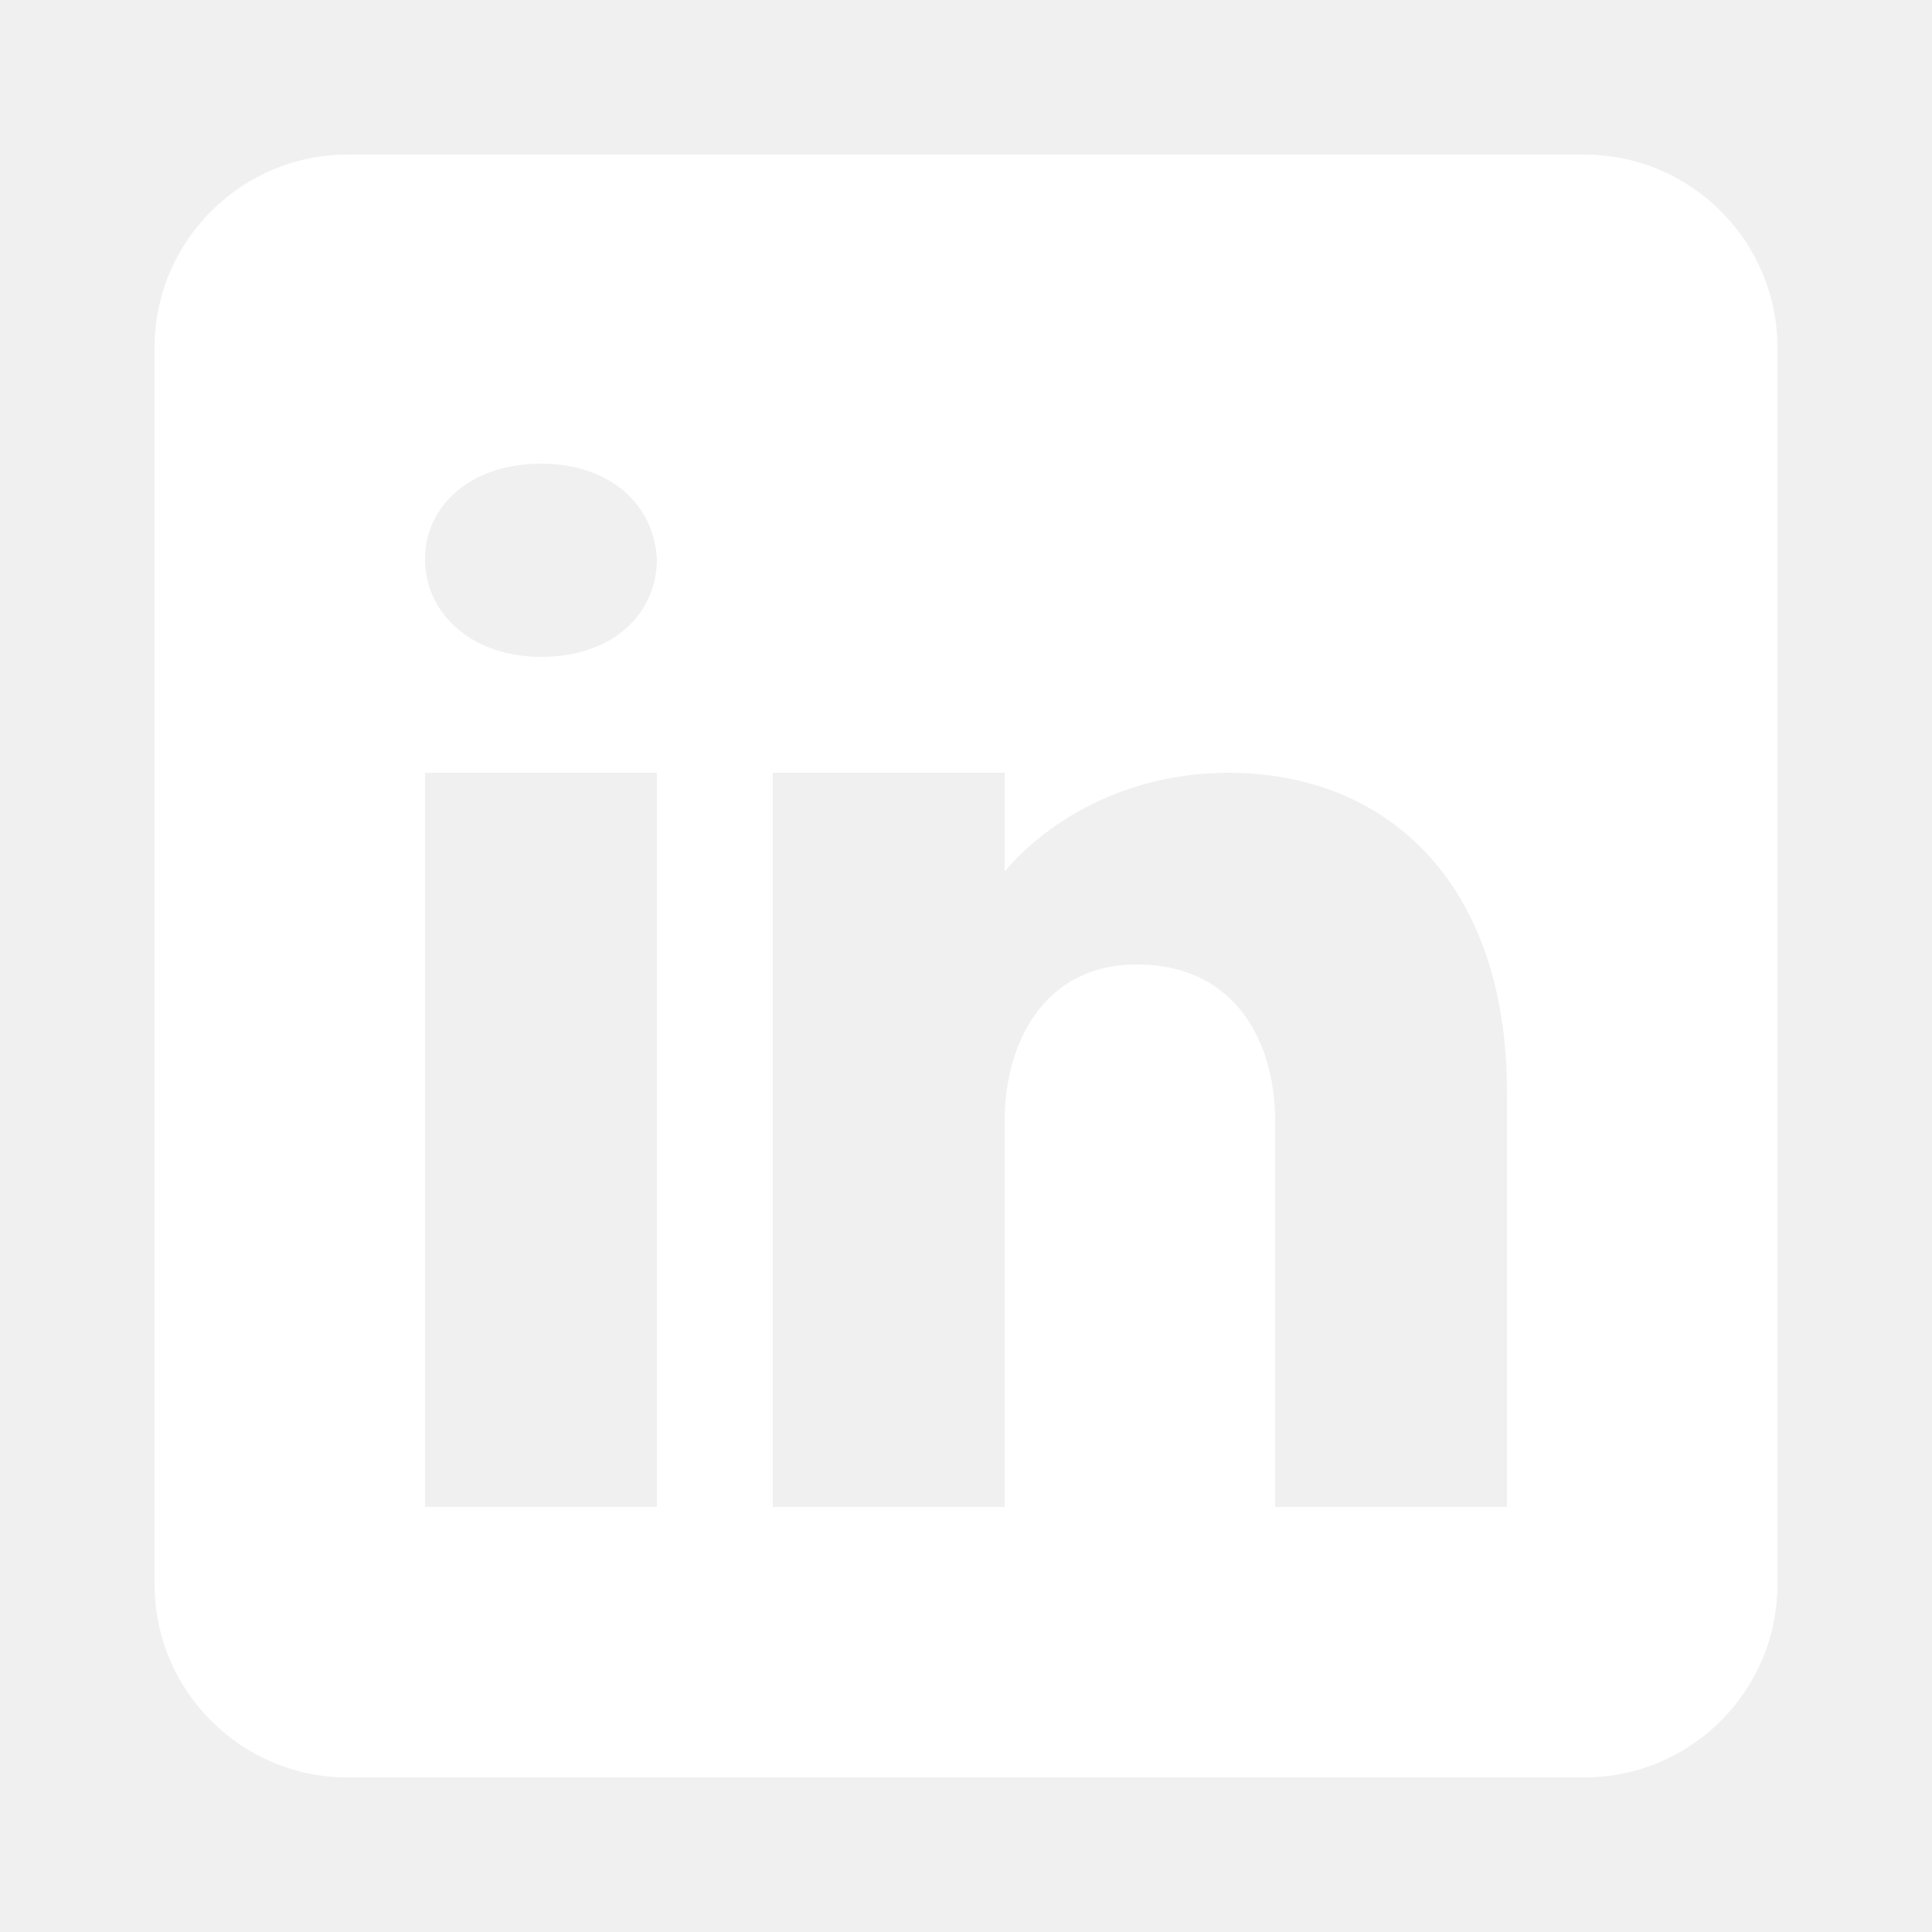
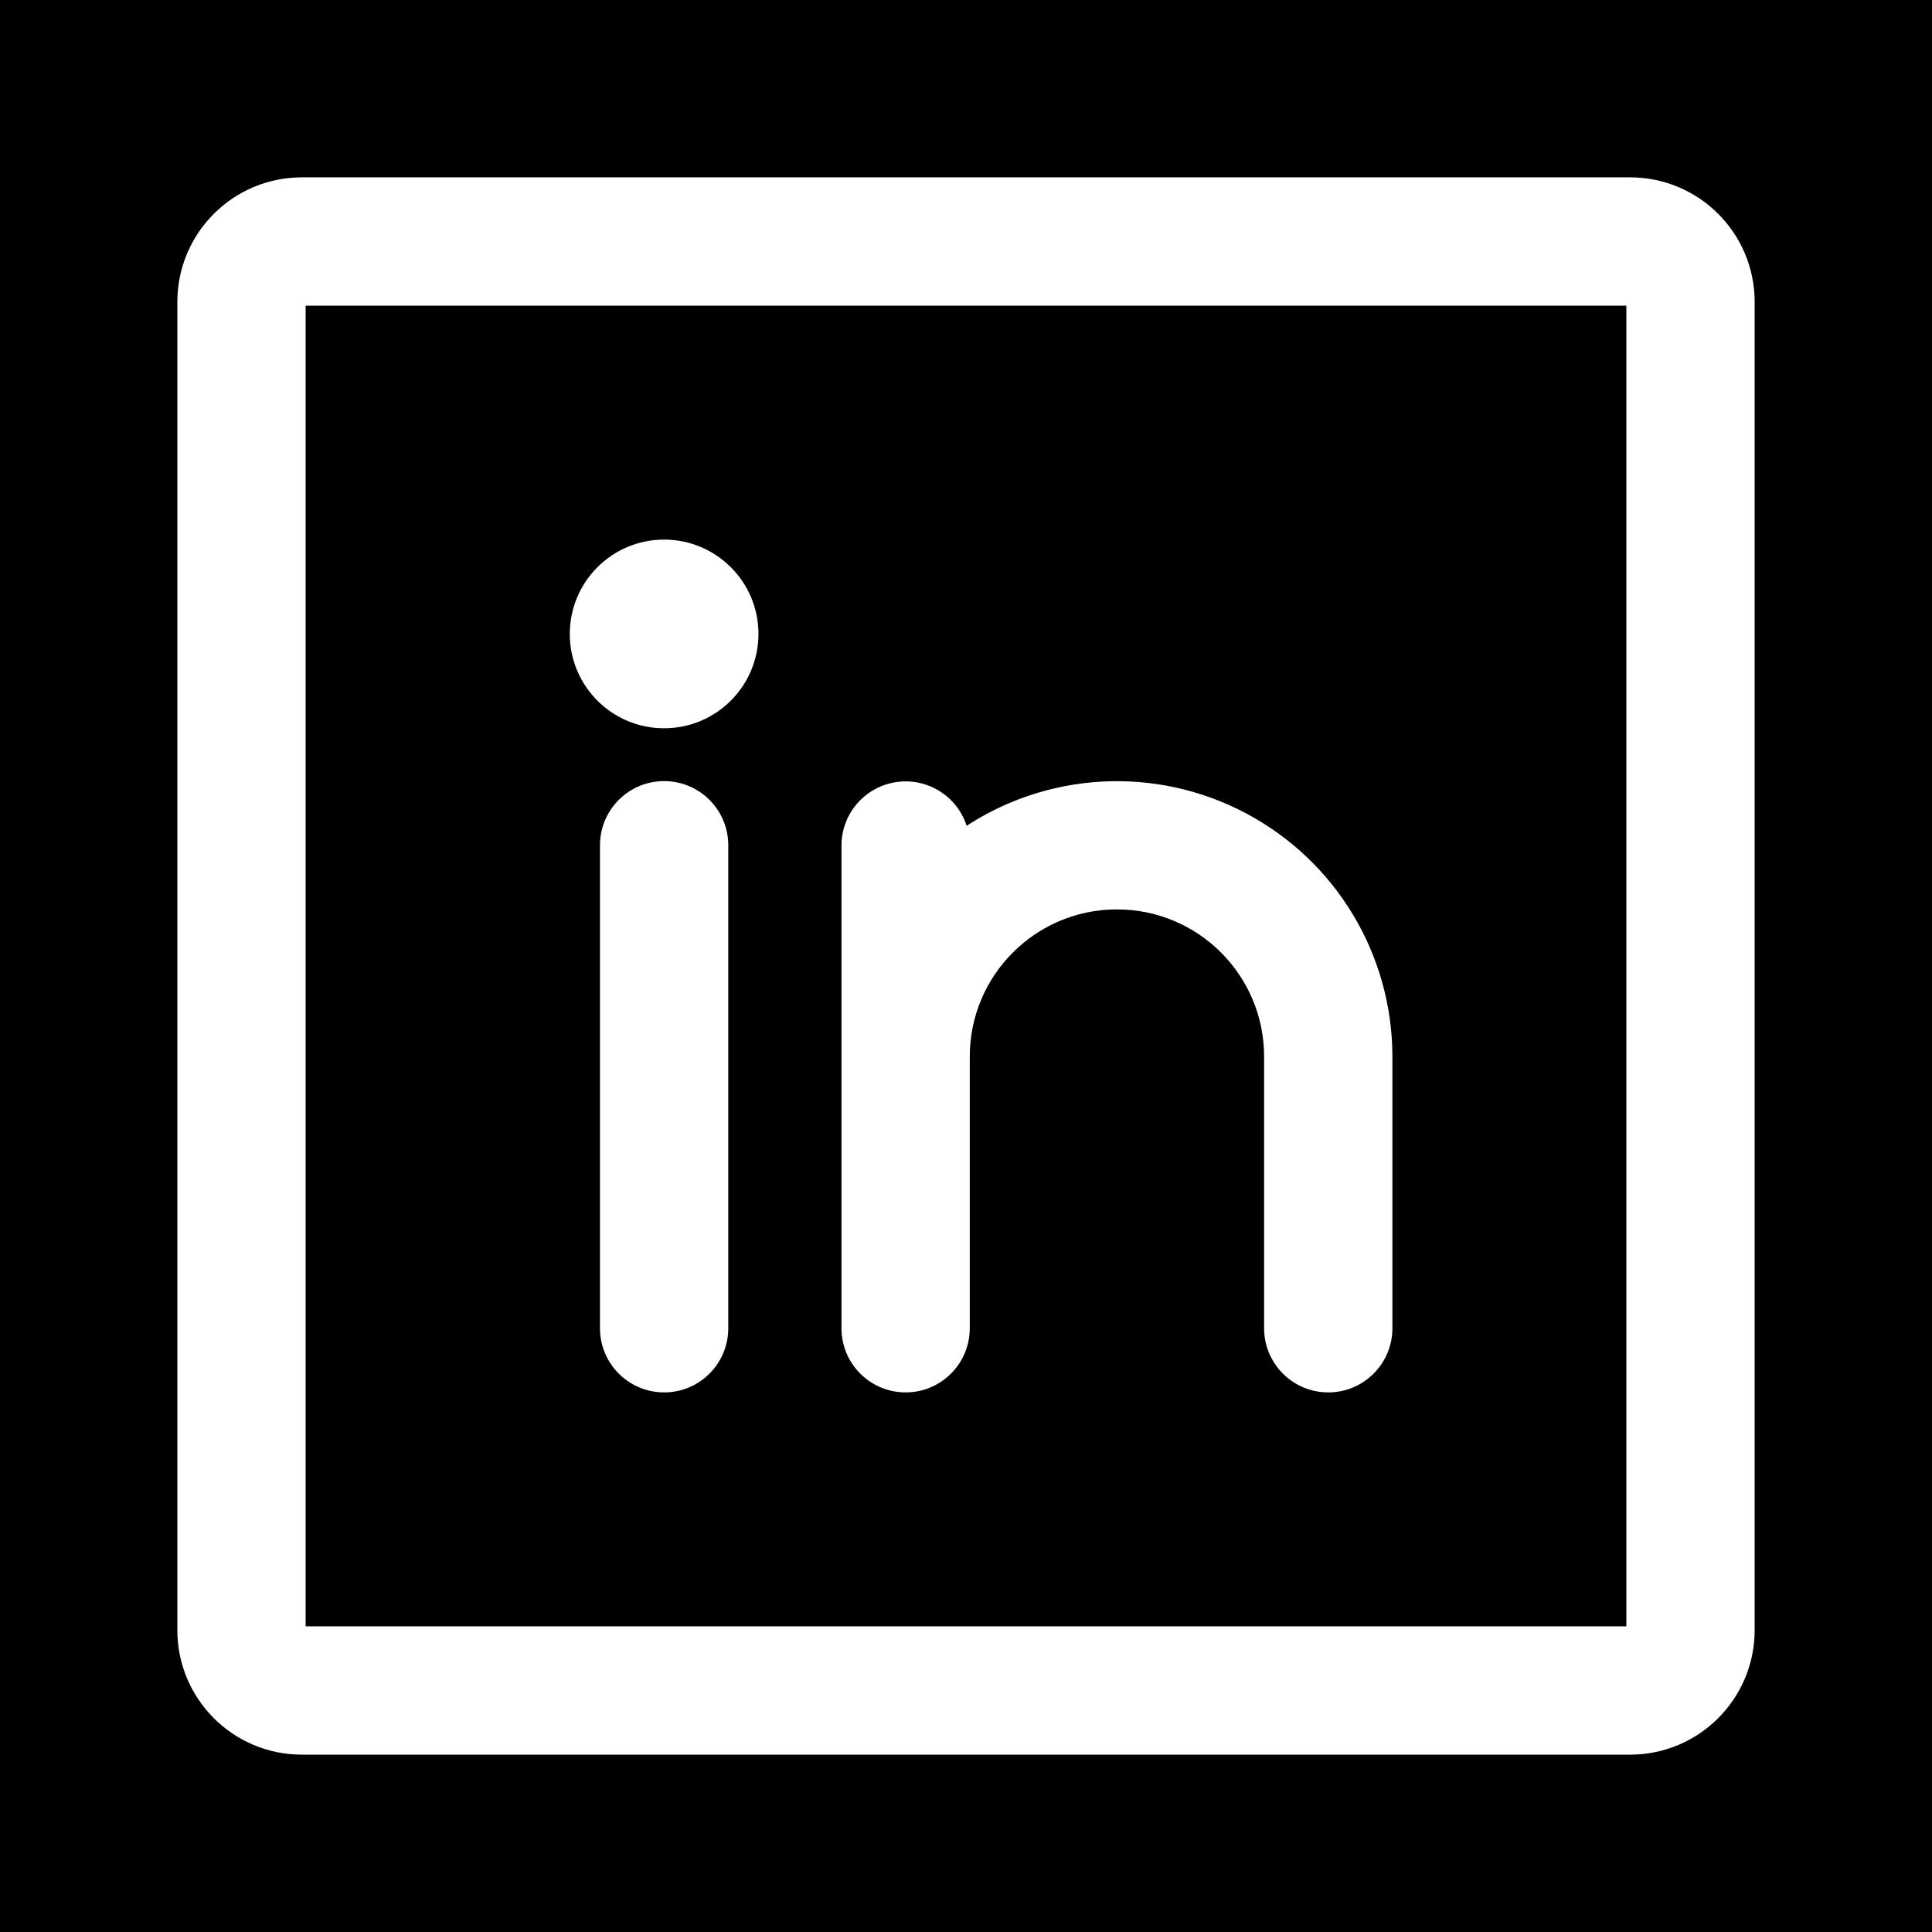
- <svg xmlns="http://www.w3.org/2000/svg" fill="#fff" height="30" viewBox="0 0 50 50" width="30">
-   <path d="m41 4h-32c-2.76 0-5 2.24-5 5v32c0 2.76 2.24 5 5 5h32c2.76 0 5-2.24 5-5v-32c0-2.76-2.24-5-5-5zm-24 16v19h-6v-19zm-6-5.53c0-1.4 1.2-2.47 3-2.47s2.93 1.07 3 2.47c0 1.4-1.12 2.53-3 2.53-1.8 0-3-1.13-3-2.53zm28 24.53h-6s0-9.26 0-10c0-2-1-4-3.5-4.04h-.08c-2.42 0-3.42 2.06-3.42 4.04v10h-6v-19h6v2.56s1.93-2.56 5.81-2.56c3.97 0 7.19 2.73 7.19 8.26z" />
+ <svg xmlns="http://www.w3.org/2000/svg" height="32" viewBox="0 0 256 256" width="32">
+   <path d="m0 0h256v256h-256z" />
+   <path d="m216 24h-176a16 16 0 0 0 -16 16v176a16 16 0 0 0 16 16h176a16 16 0 0 0 16-16v-176a16 16 0 0 0 -16-16zm0 192h-176v-176h176zm-120-104v64a8 8 0 0 1 -16 0v-64a8 8 0 0 1 16 0zm88 28v36a8 8 0 0 1 -16 0v-36a20 20 0 0 0 -40 0v36a8 8 0 0 1 -16 0v-64a8 8 0 0 1 15.79-1.78 36 36 0 0 1 56.21 29.78zm-84-56a12 12 0 1 1 -12-12 12 12 0 0 1 12 12z" fill="#fff" stroke="#fff" />
</svg>
